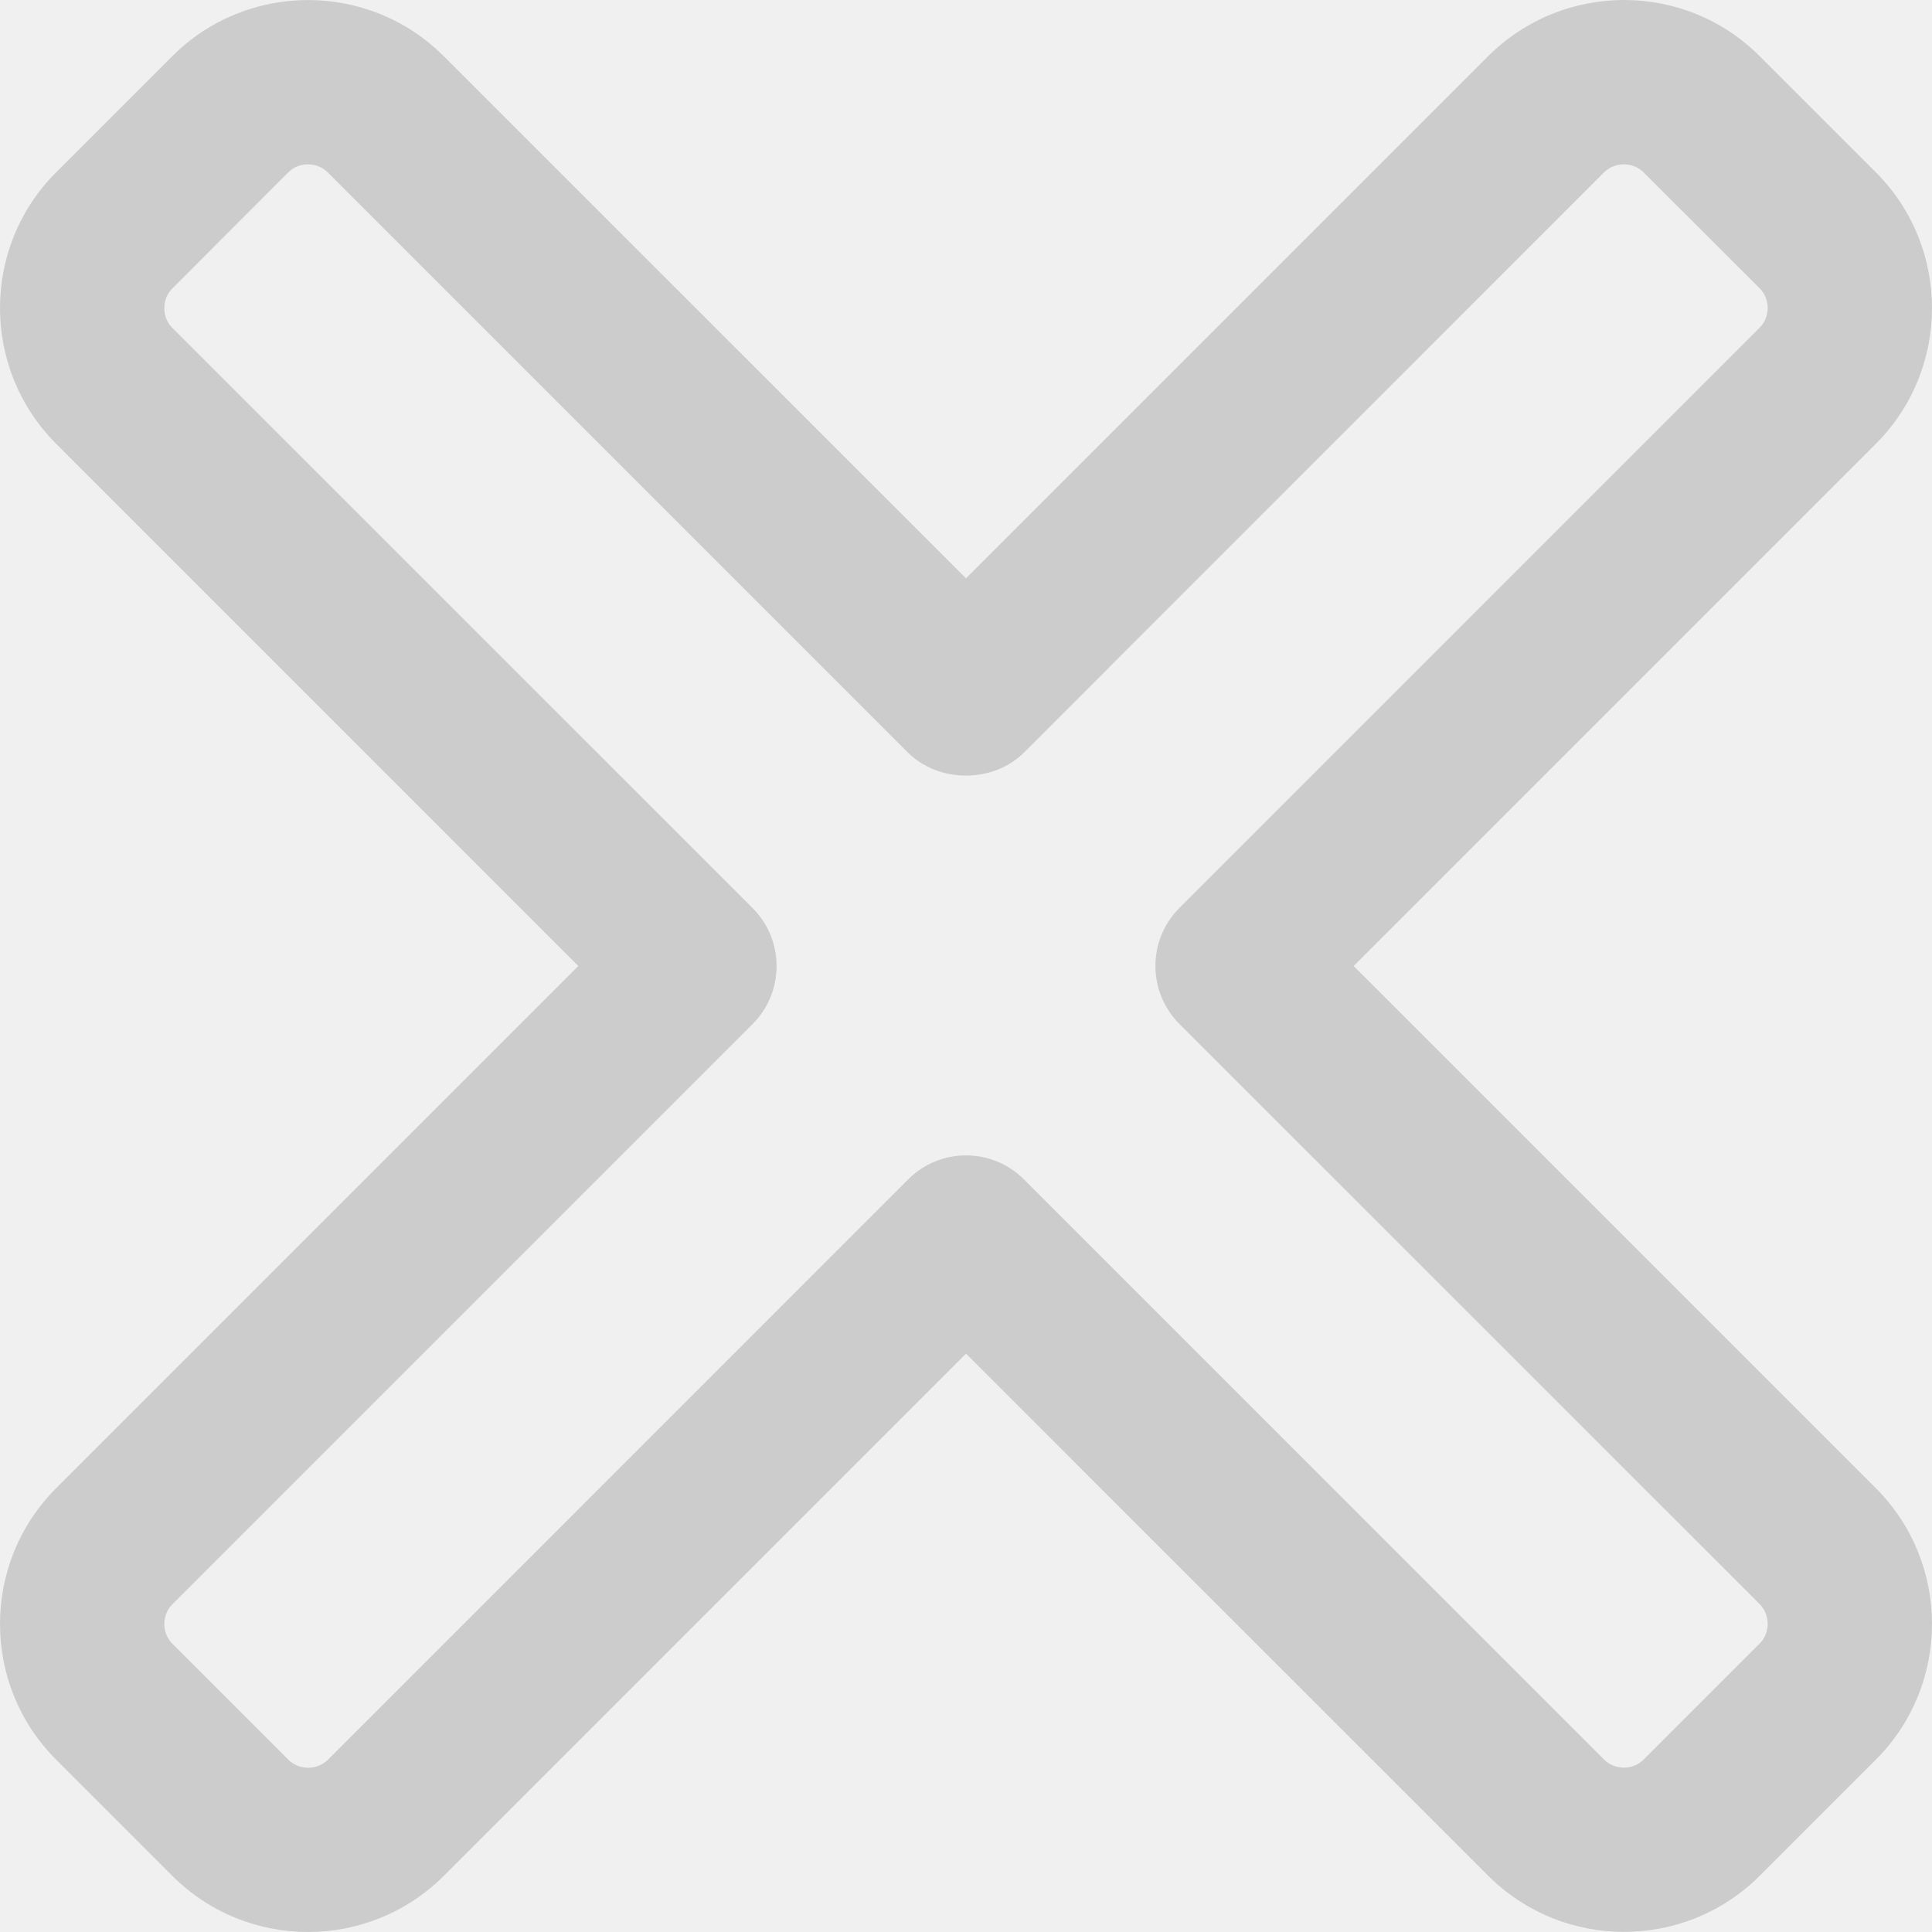
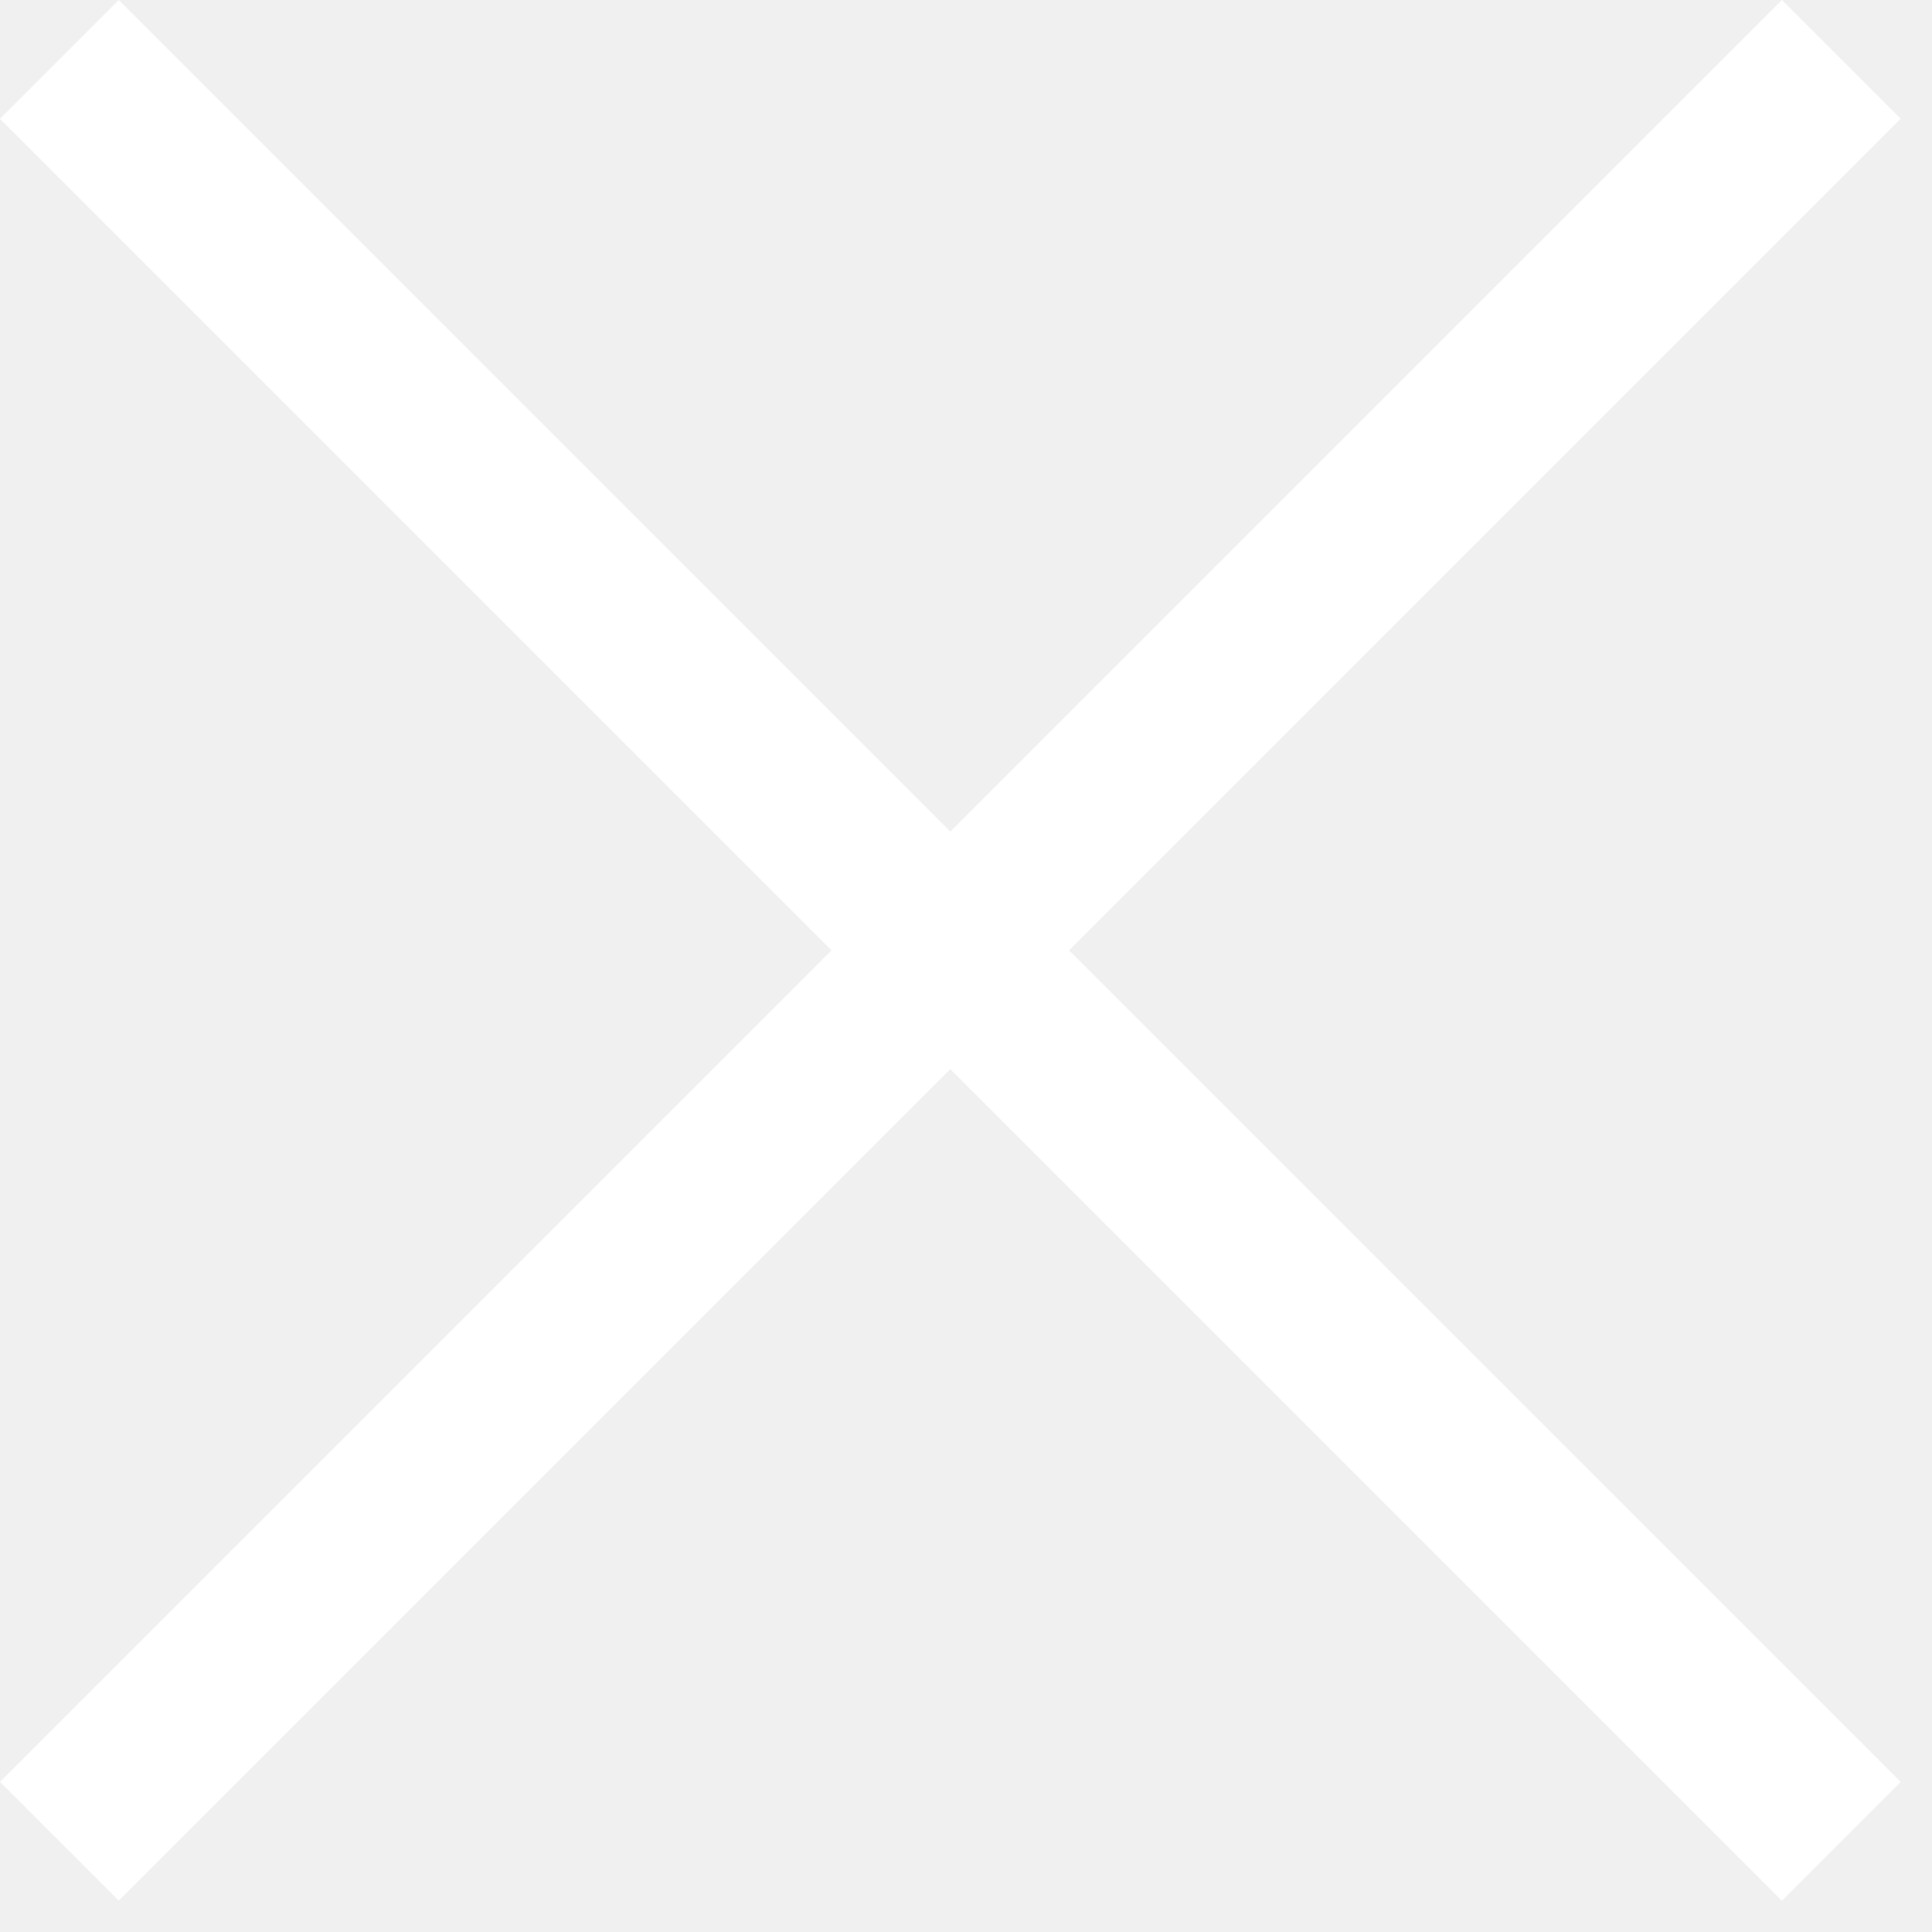
- <svg xmlns="http://www.w3.org/2000/svg" height="20" viewBox="0 0 376.491 376.491" width="20">
-   <path d="m316.457 376.469c-9.555 0-19.133-3.648-26.43-10.922l-101.781-101.762-101.762 101.762c-14.613 14.59-38.312 14.59-52.906 0l-22.633-22.637c-14.594-14.59-14.594-38.312 0-52.906l101.758-101.758-101.758-101.762c-14.594-14.613-14.594-38.336 0-52.906l22.633-22.633c14.57-14.57 38.293-14.594 52.887 0l101.781 101.758 101.758-101.758c14.637-14.594 38.336-14.594 52.906 0l22.637 22.633c14.59 14.594 14.59 38.316 0 52.906l-101.762 101.762 101.762 101.758c14.59 14.594 14.59 38.316 0 52.906l-22.637 22.637c-7.293 7.273-16.871 10.922-26.453 10.922zm-128.211-151.316c4.246 0 8.32 1.684 11.305 4.691l113.066 113.066c2.094 2.07 5.59 2.07 7.66 0l22.633-22.633c2.094-2.07 2.07-5.59 0-7.68l-113.066-113.047c-6.25-6.25-6.25-16.383 0-22.633l113.066-113.066c2.07-2.07 2.094-5.59 0-7.66l-22.633-22.613c-2.09-2.07-5.566-2.07-7.68 0l-113.047 113.066c-5.992 5.996-16.617 5.996-22.633 0l-113.066-113.066c-2.09-2.07-5.59-2.07-7.66 0l-22.613 22.637c-2.09 2.066-2.07 5.586 0 7.68l113.066 113.043c6.25 6.25 6.25 16.387 0 22.637l-113.066 113.066c-2.07 2.07-2.09 5.59 0 7.656l22.637 22.637c2.09 2.07 5.566 2.07 7.68 0l113.043-113.066c2.988-3.031 7.062-4.715 11.309-4.715zm0 0" fill="#cccccc" />
+ <svg xmlns="http://www.w3.org/2000/svg" width="23" height="23" viewBox="0 0 23 23" fill="none">
+   <rect y="21.213" width="30" height="2" transform="rotate(-45 0 21.2133)" fill="white" />
+   <rect x="21.213" y="22.627" width="30" height="2" transform="rotate(-135 21.2131 22.6274)" fill="white" />
</svg>
